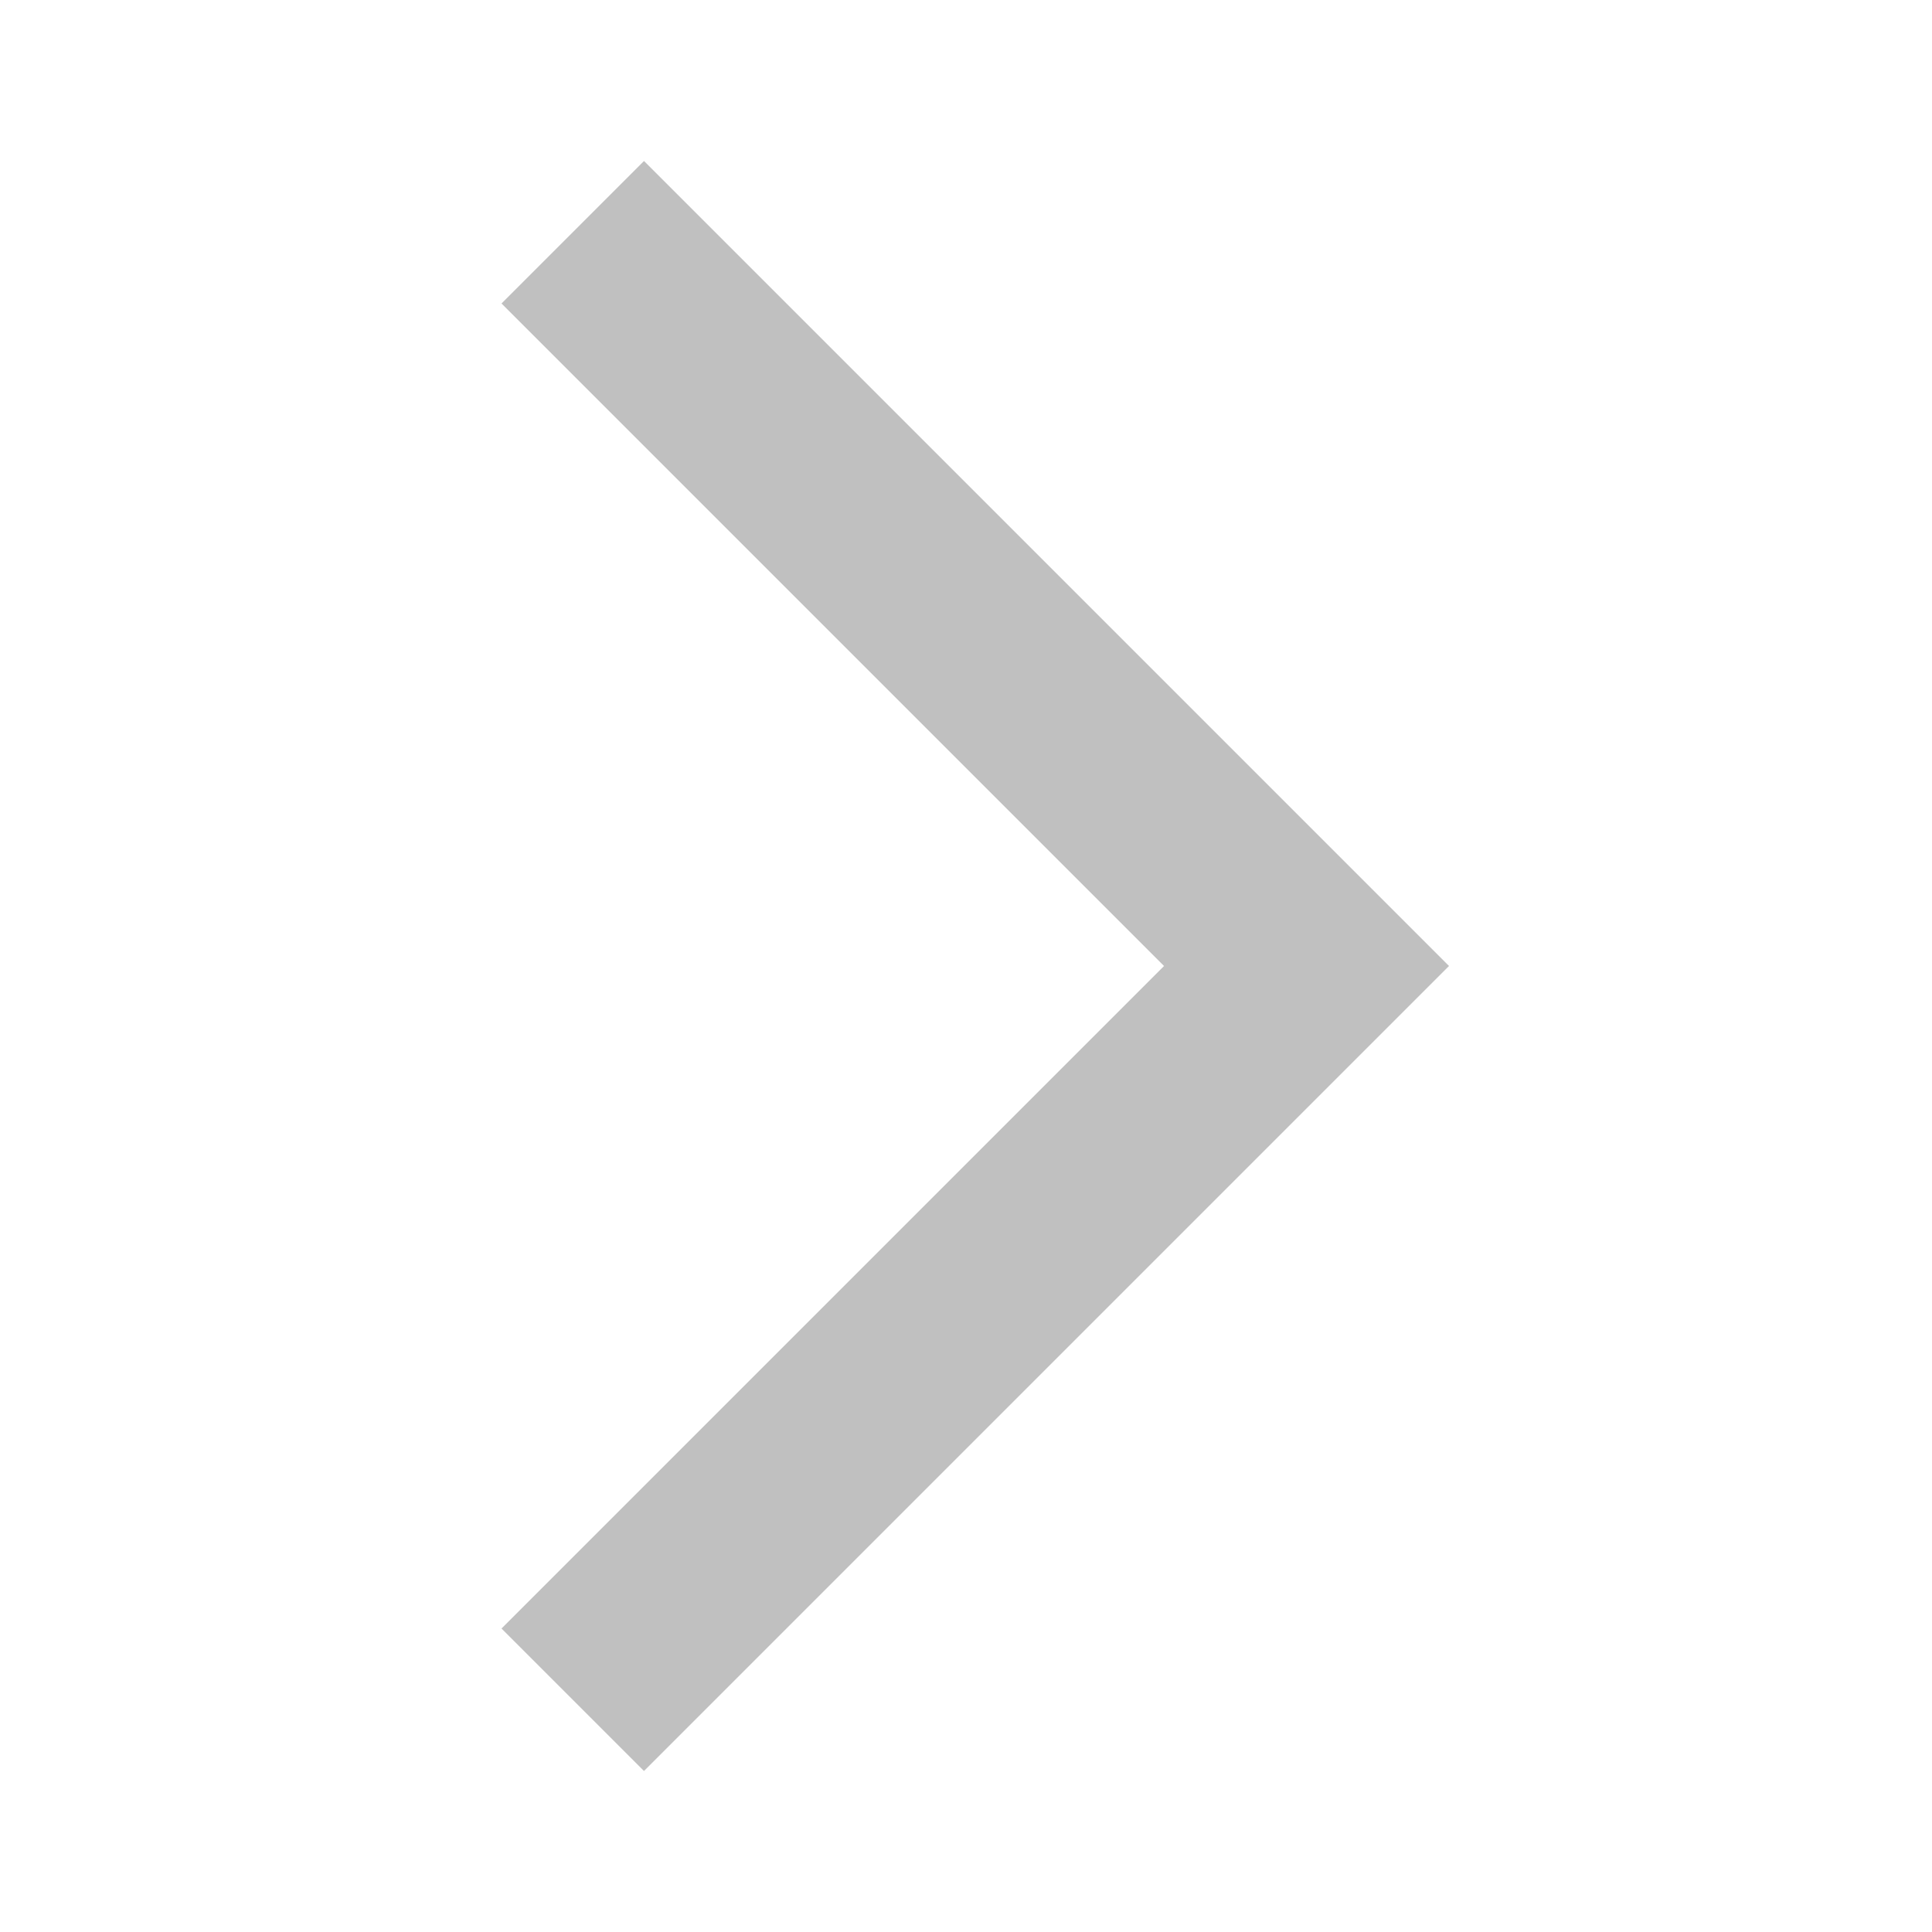
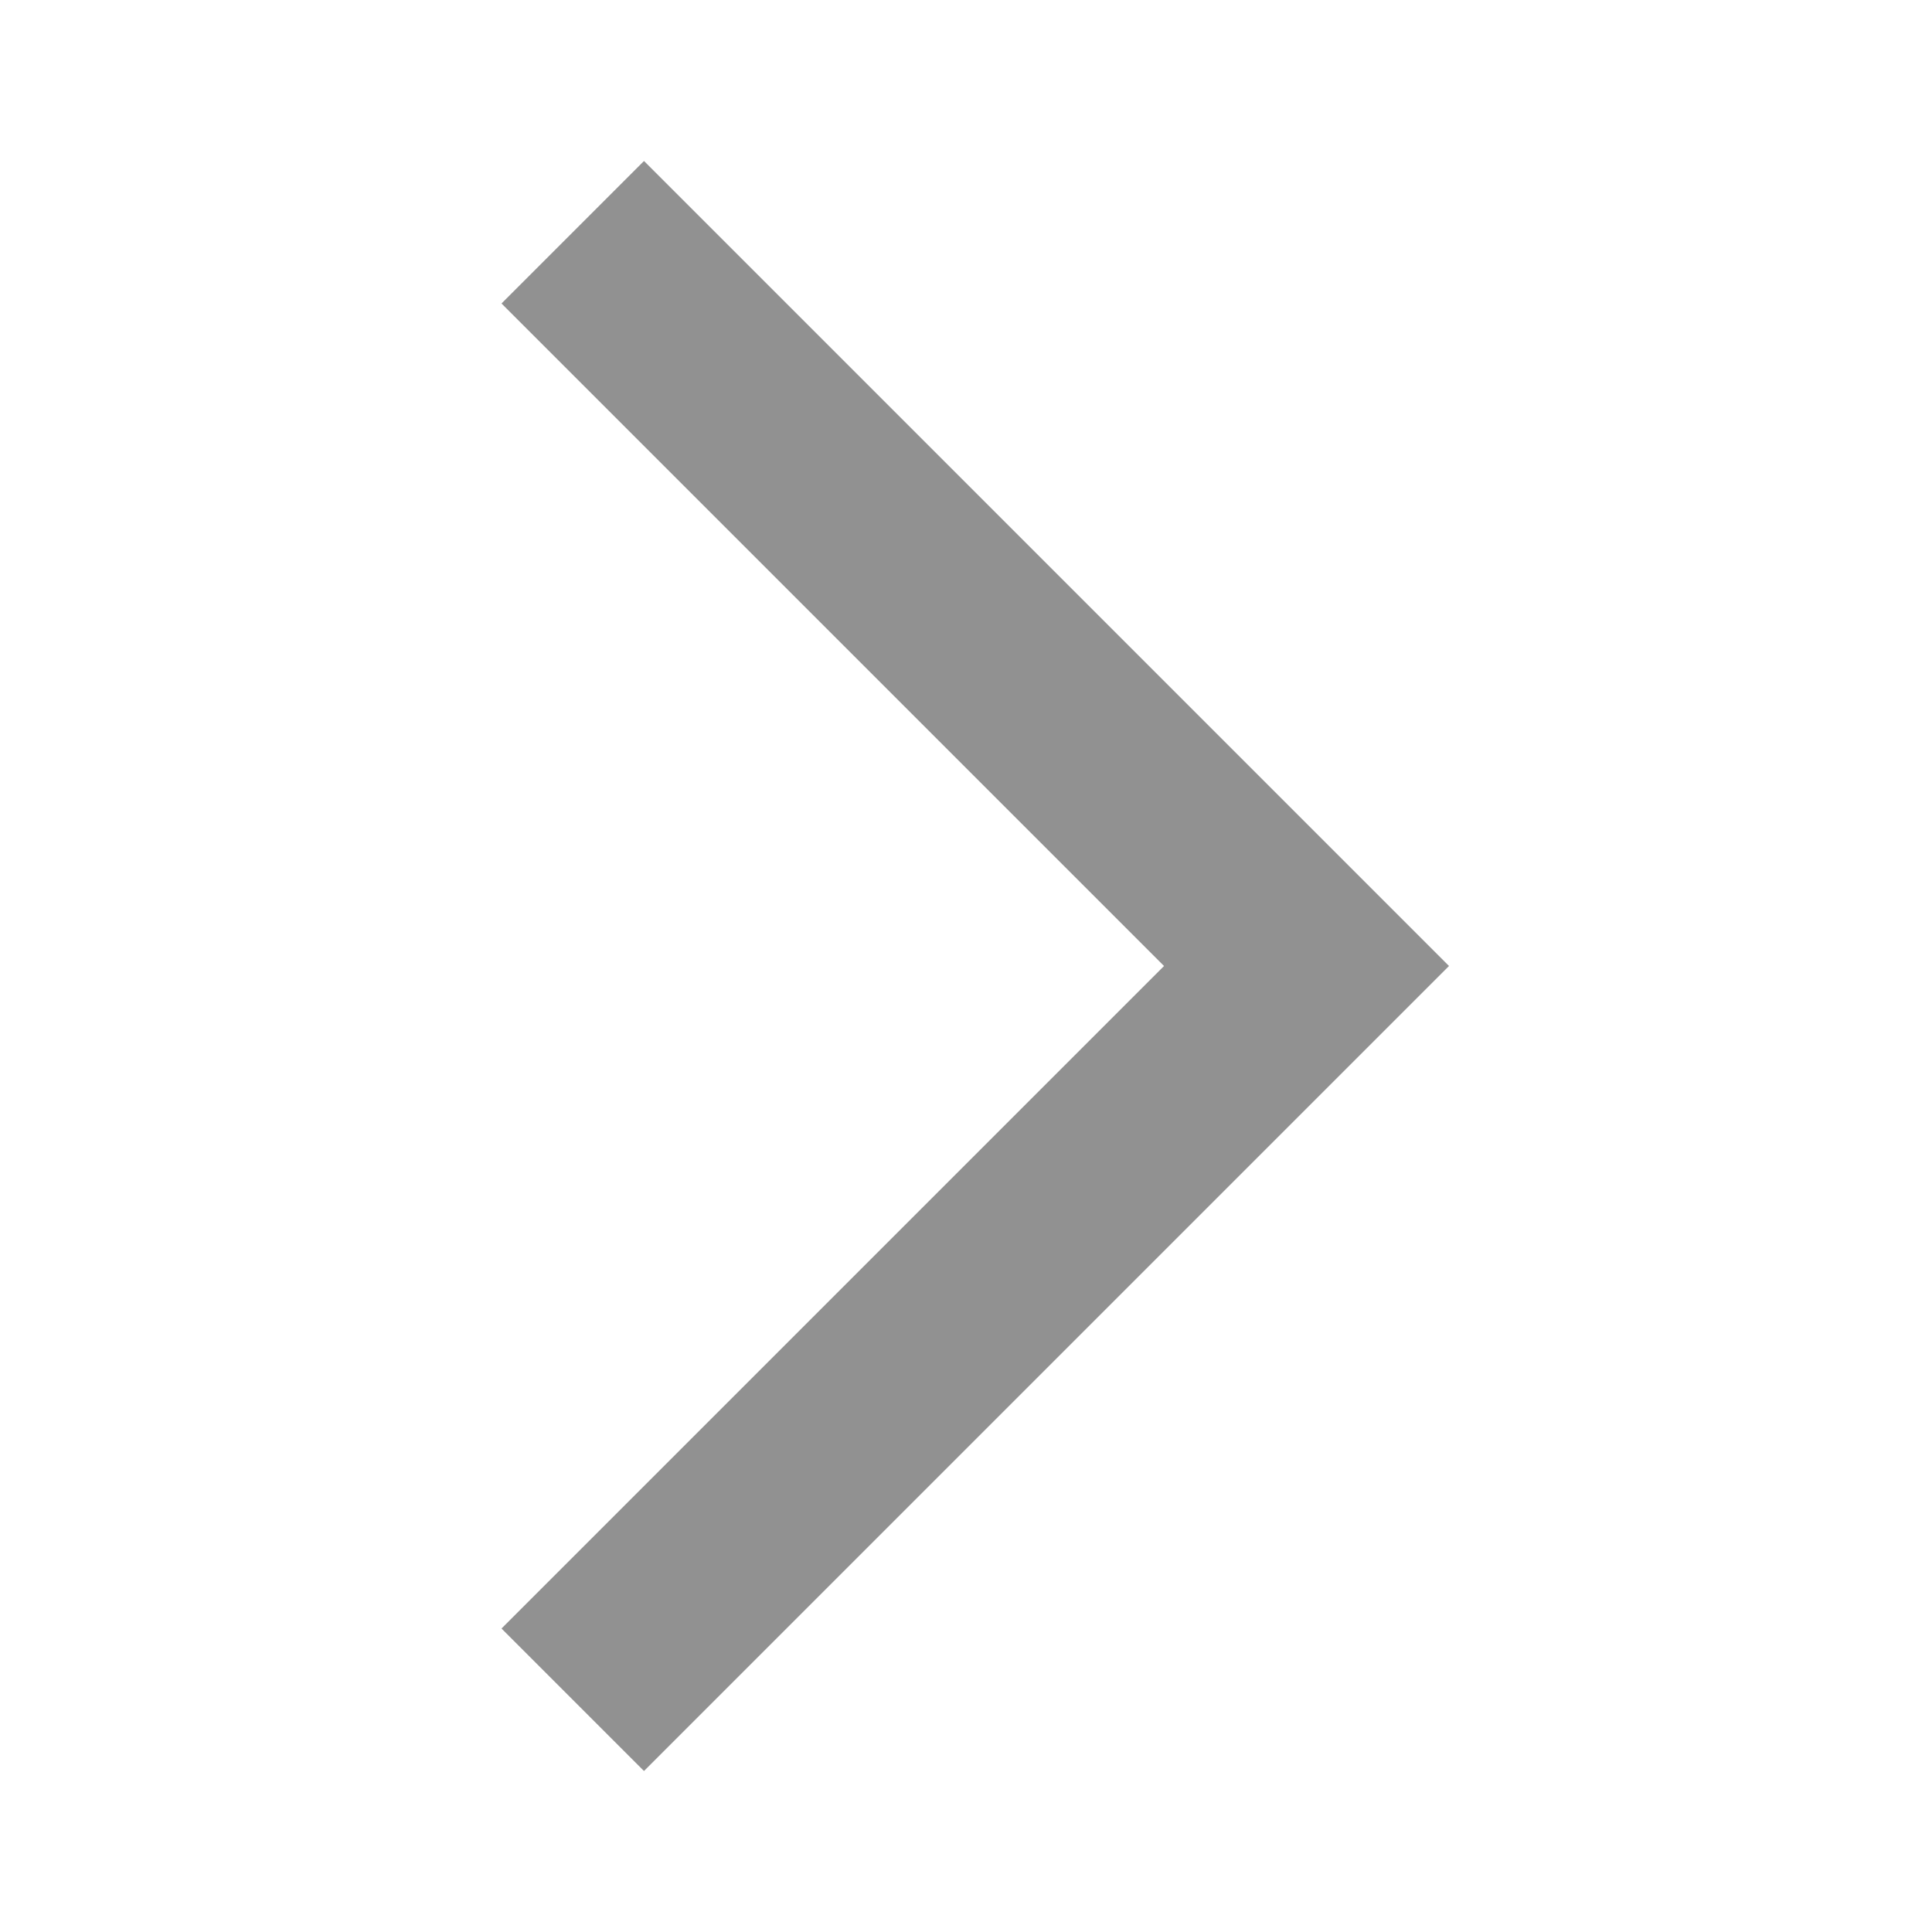
- <svg xmlns="http://www.w3.org/2000/svg" enable-background="new 0 0 24 24" height="24px" viewBox="0 0 24 24" width="24px" fill="#C0C0C0">
+ <svg xmlns="http://www.w3.org/2000/svg" enable-background="new 0 0 24 24" height="24px" viewBox="0 0 24 24" width="24px" fill="#919191">
  <g>
    <path d="M0,0h24v24H0V0z" fill="none" />
  </g>
  <g>
    <polygon points="6.23,20.23 8,22 18,12 8,2 6.23,3.77 14.46,12" />
  </g>
</svg>
